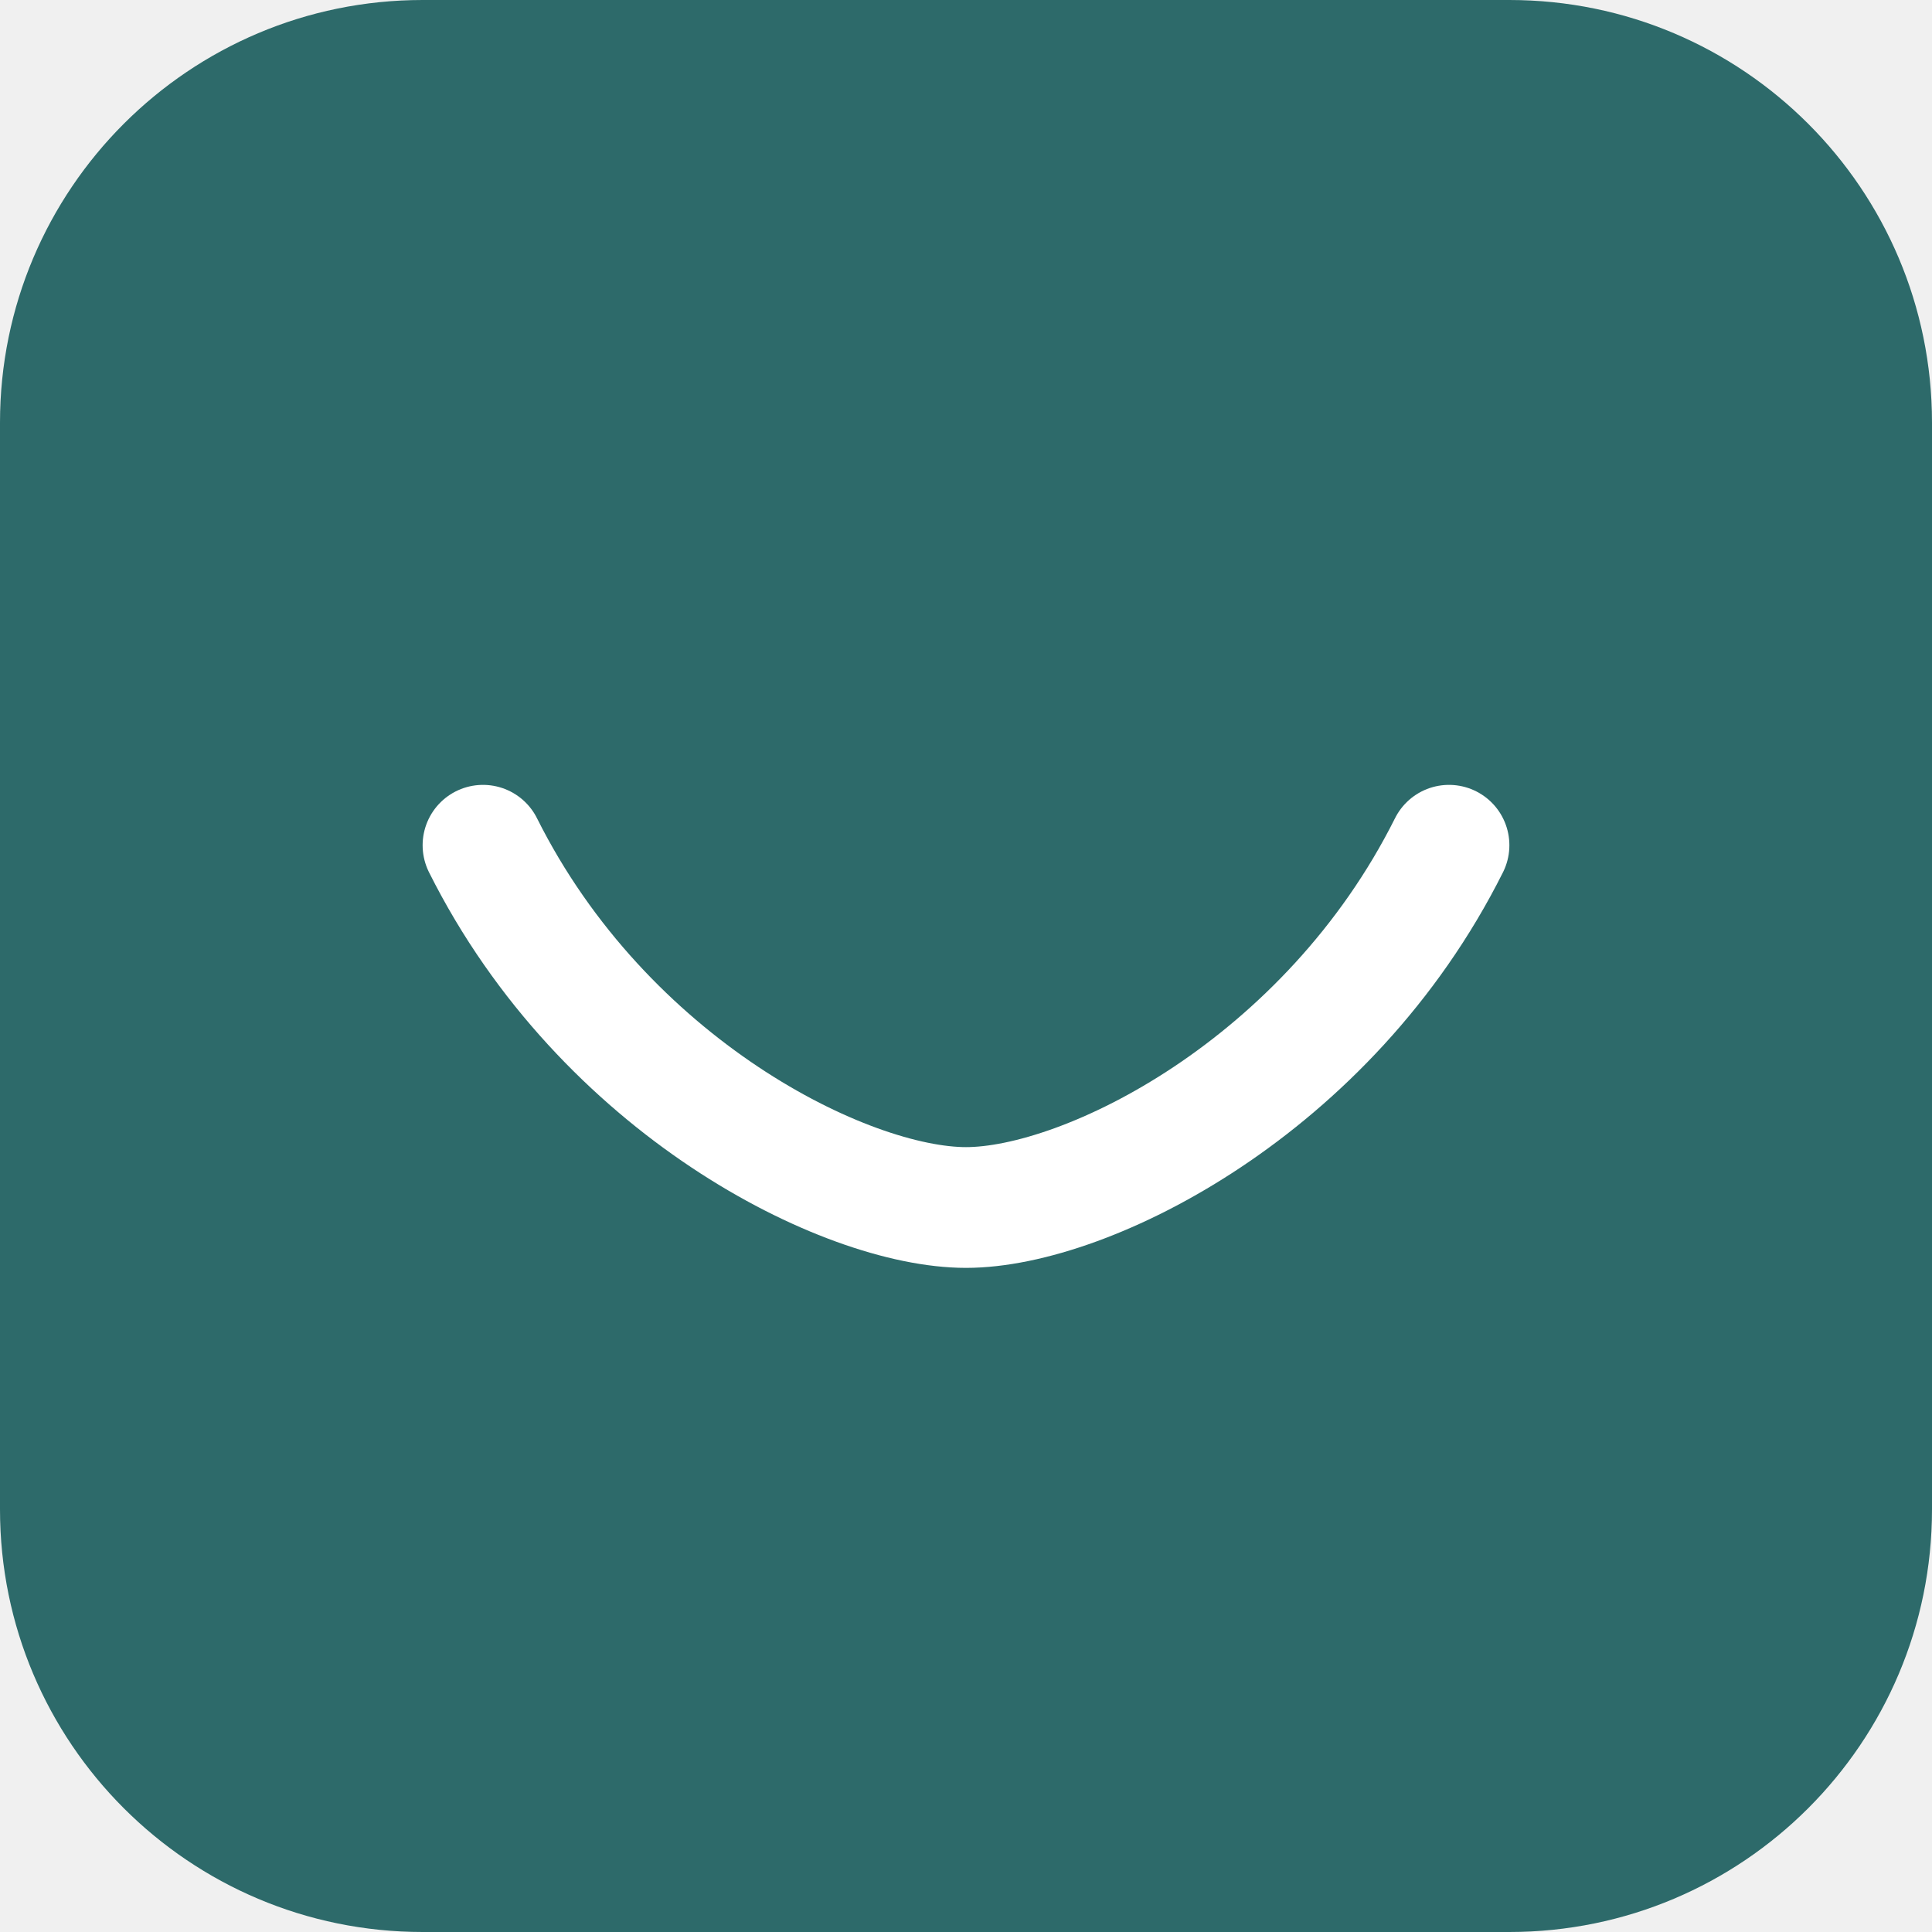
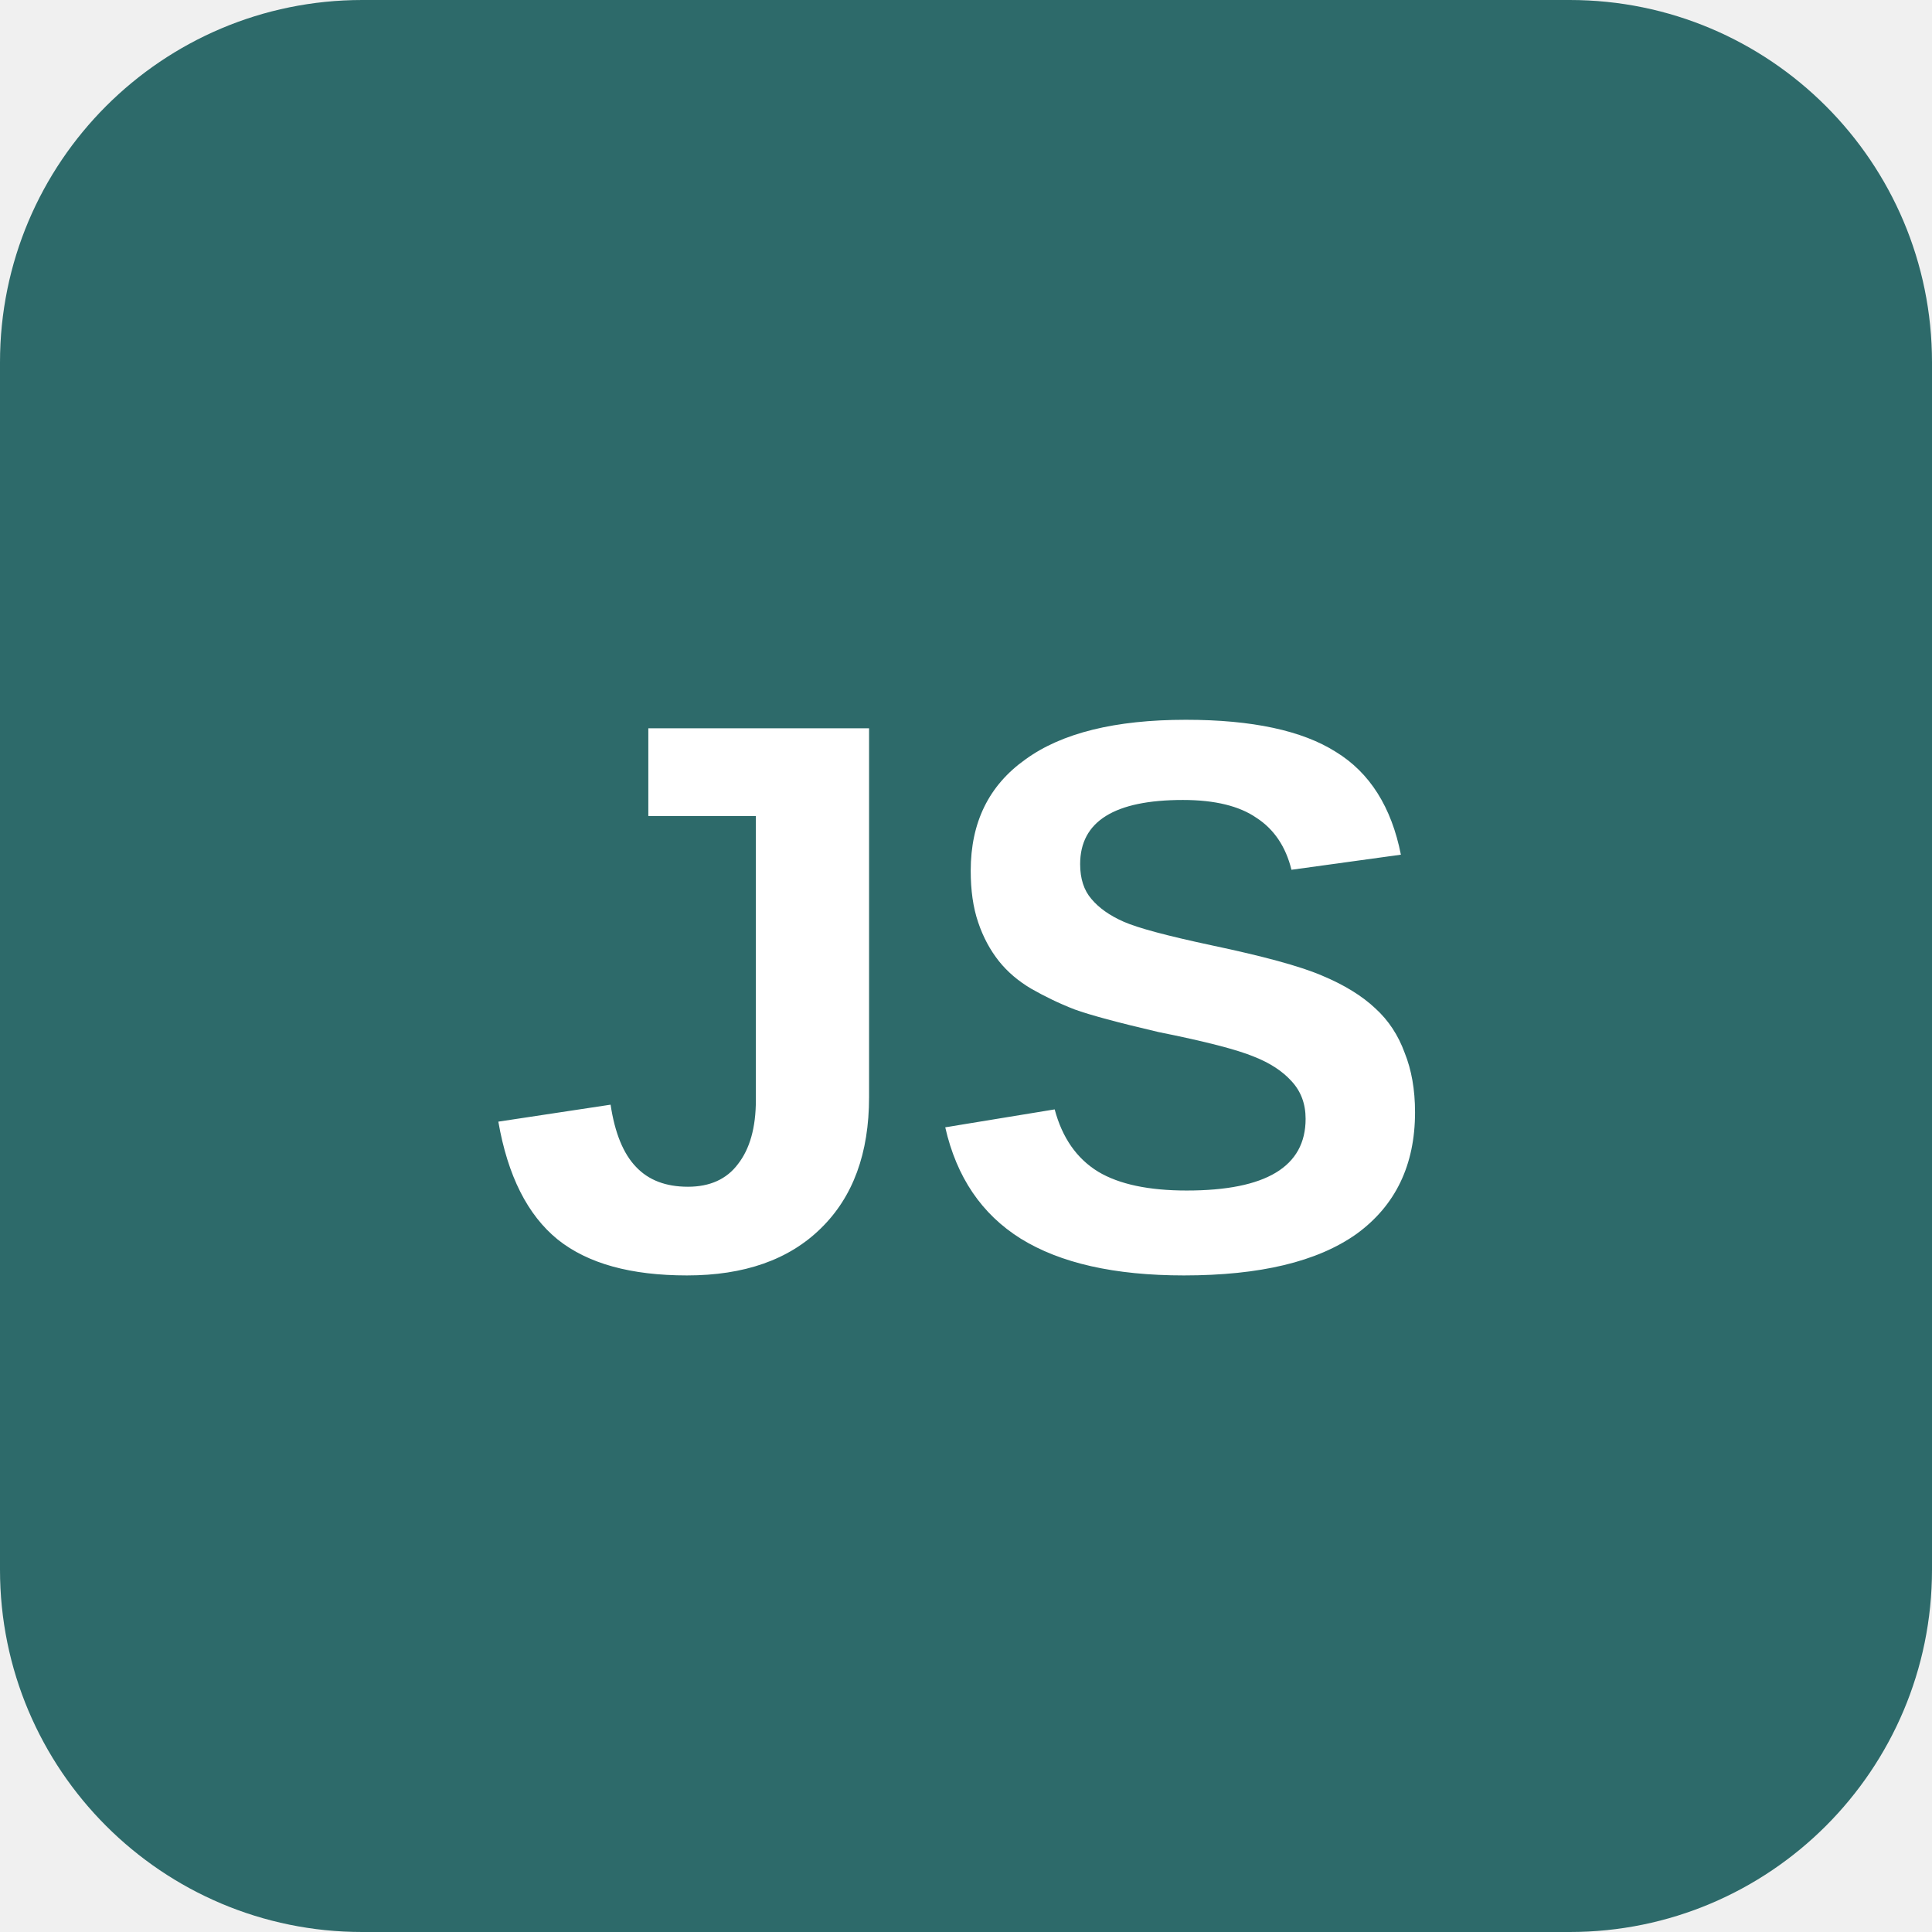
<svg xmlns="http://www.w3.org/2000/svg" viewBox="0 0 32 32">
-   <rect width="32" height="32" rx="7" fill="#2d6a6a" />
-   <path fill="none" stroke="#fff" stroke-width="2" stroke-linecap="round" d="M8 14c2 4 6 6 8 6s6-2 8-6" />
+   <rect width="32" height="32" rx="6" fill="#2d6a6a" />
+   <text x="16" y="21" font-family="Arial, sans-serif" font-size="13" font-weight="bold" fill="#fff" text-anchor="middle">JS</text>
</svg>
